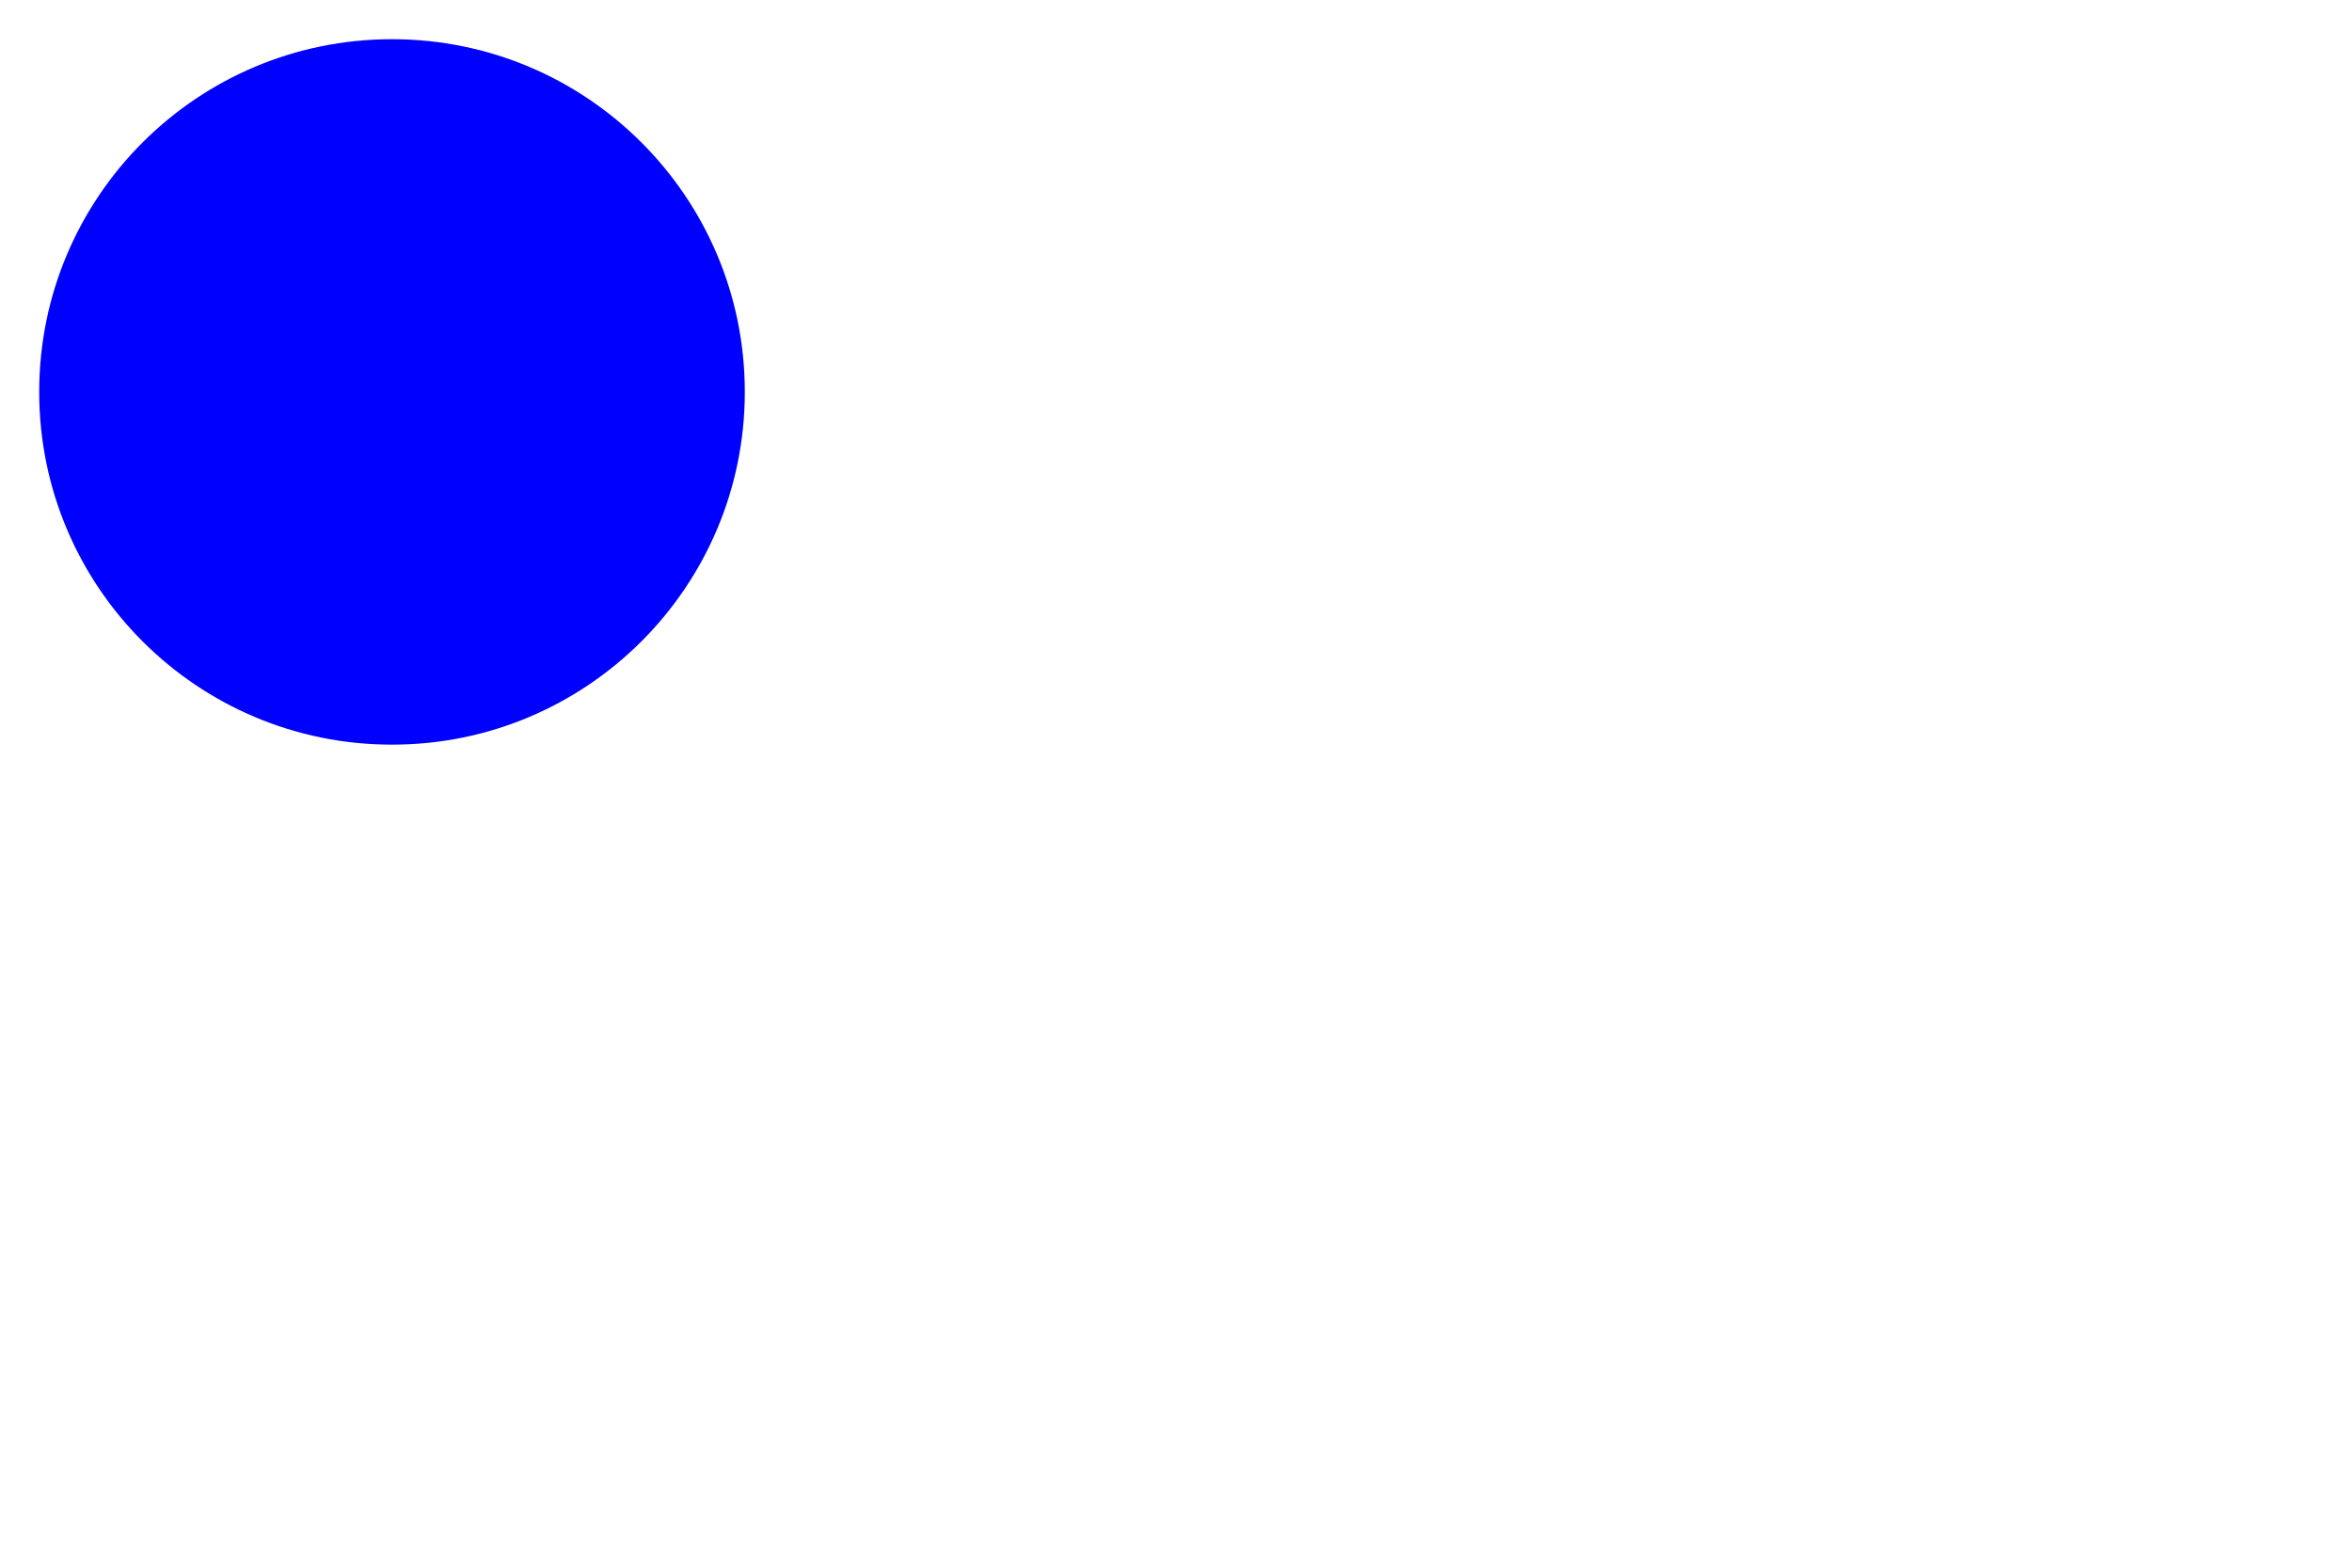
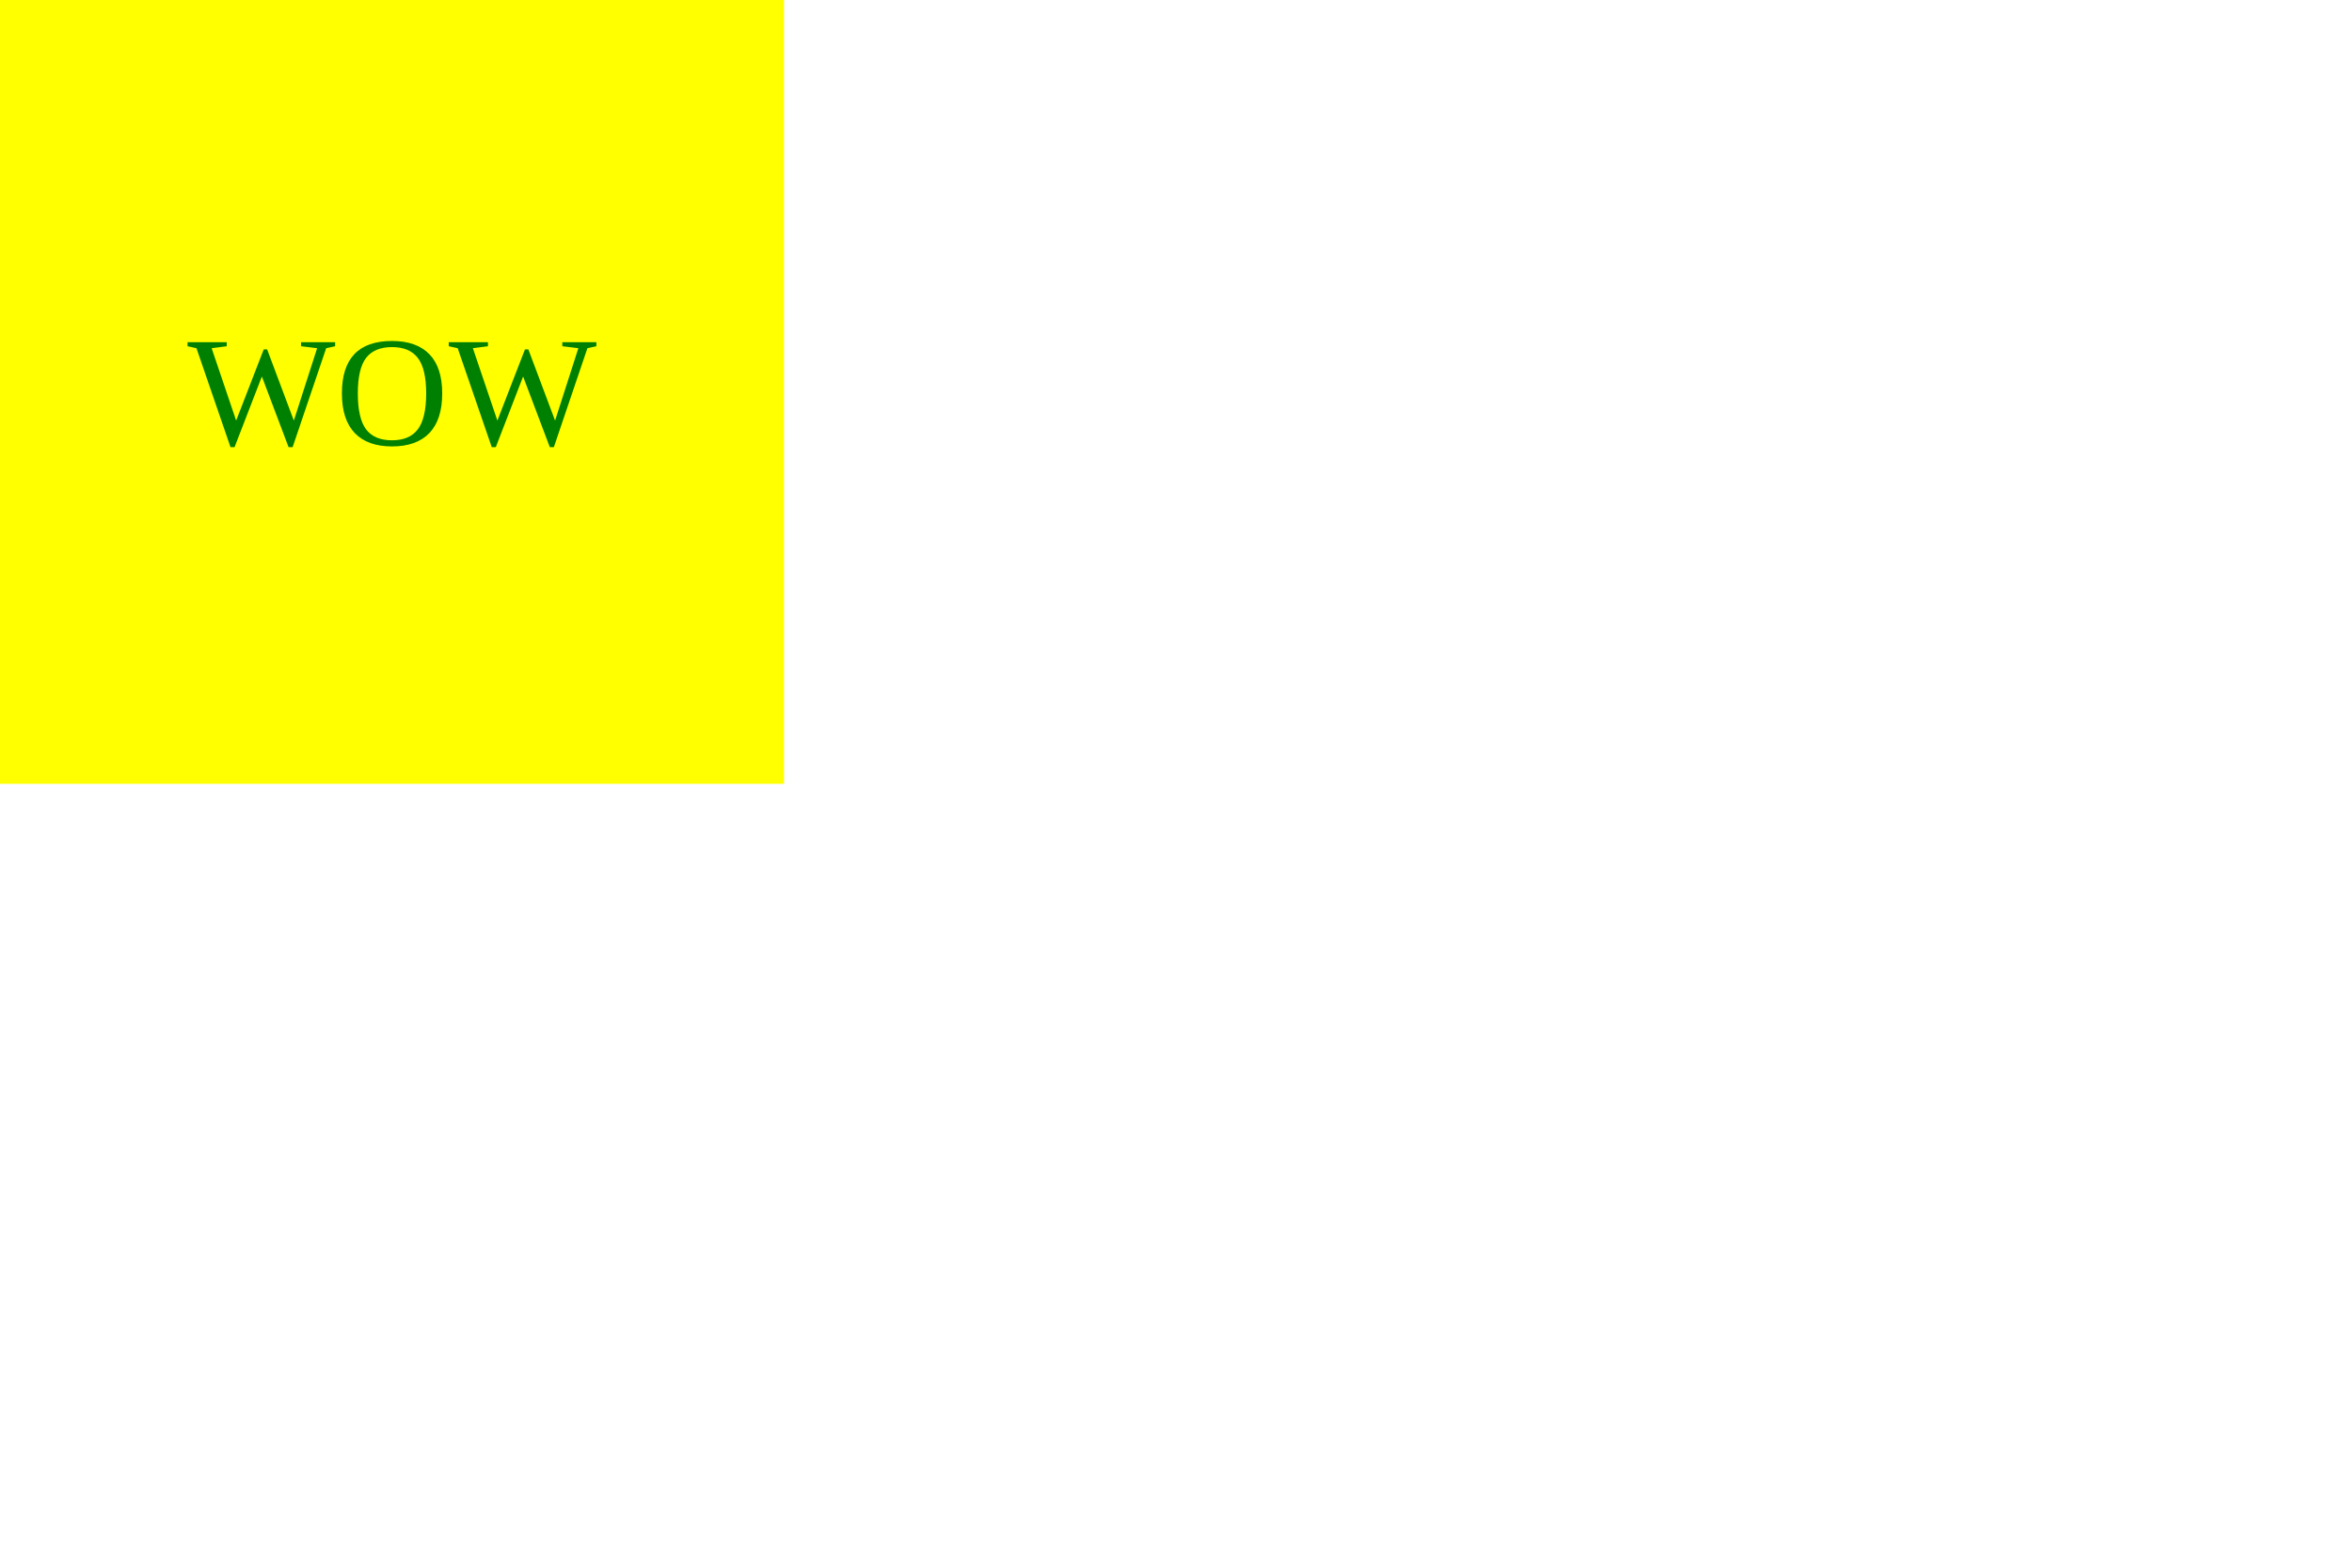
<svg xmlns="http://www.w3.org/2000/svg" width="300" height="200">
-   <text x="50" y="50" fill="red" text-anchor="middle" dominant-baseline="central" font-size="20">ads</text>
-   <circle cx="50" cy="50" r="45" fill="blue" />
+   <rect width="100" height="100" fill="yellow" />
+   <text x="50" y="50" fill="green" text-anchor="middle" dominant-baseline="central" font-size="20">WOW</text>
</svg>
